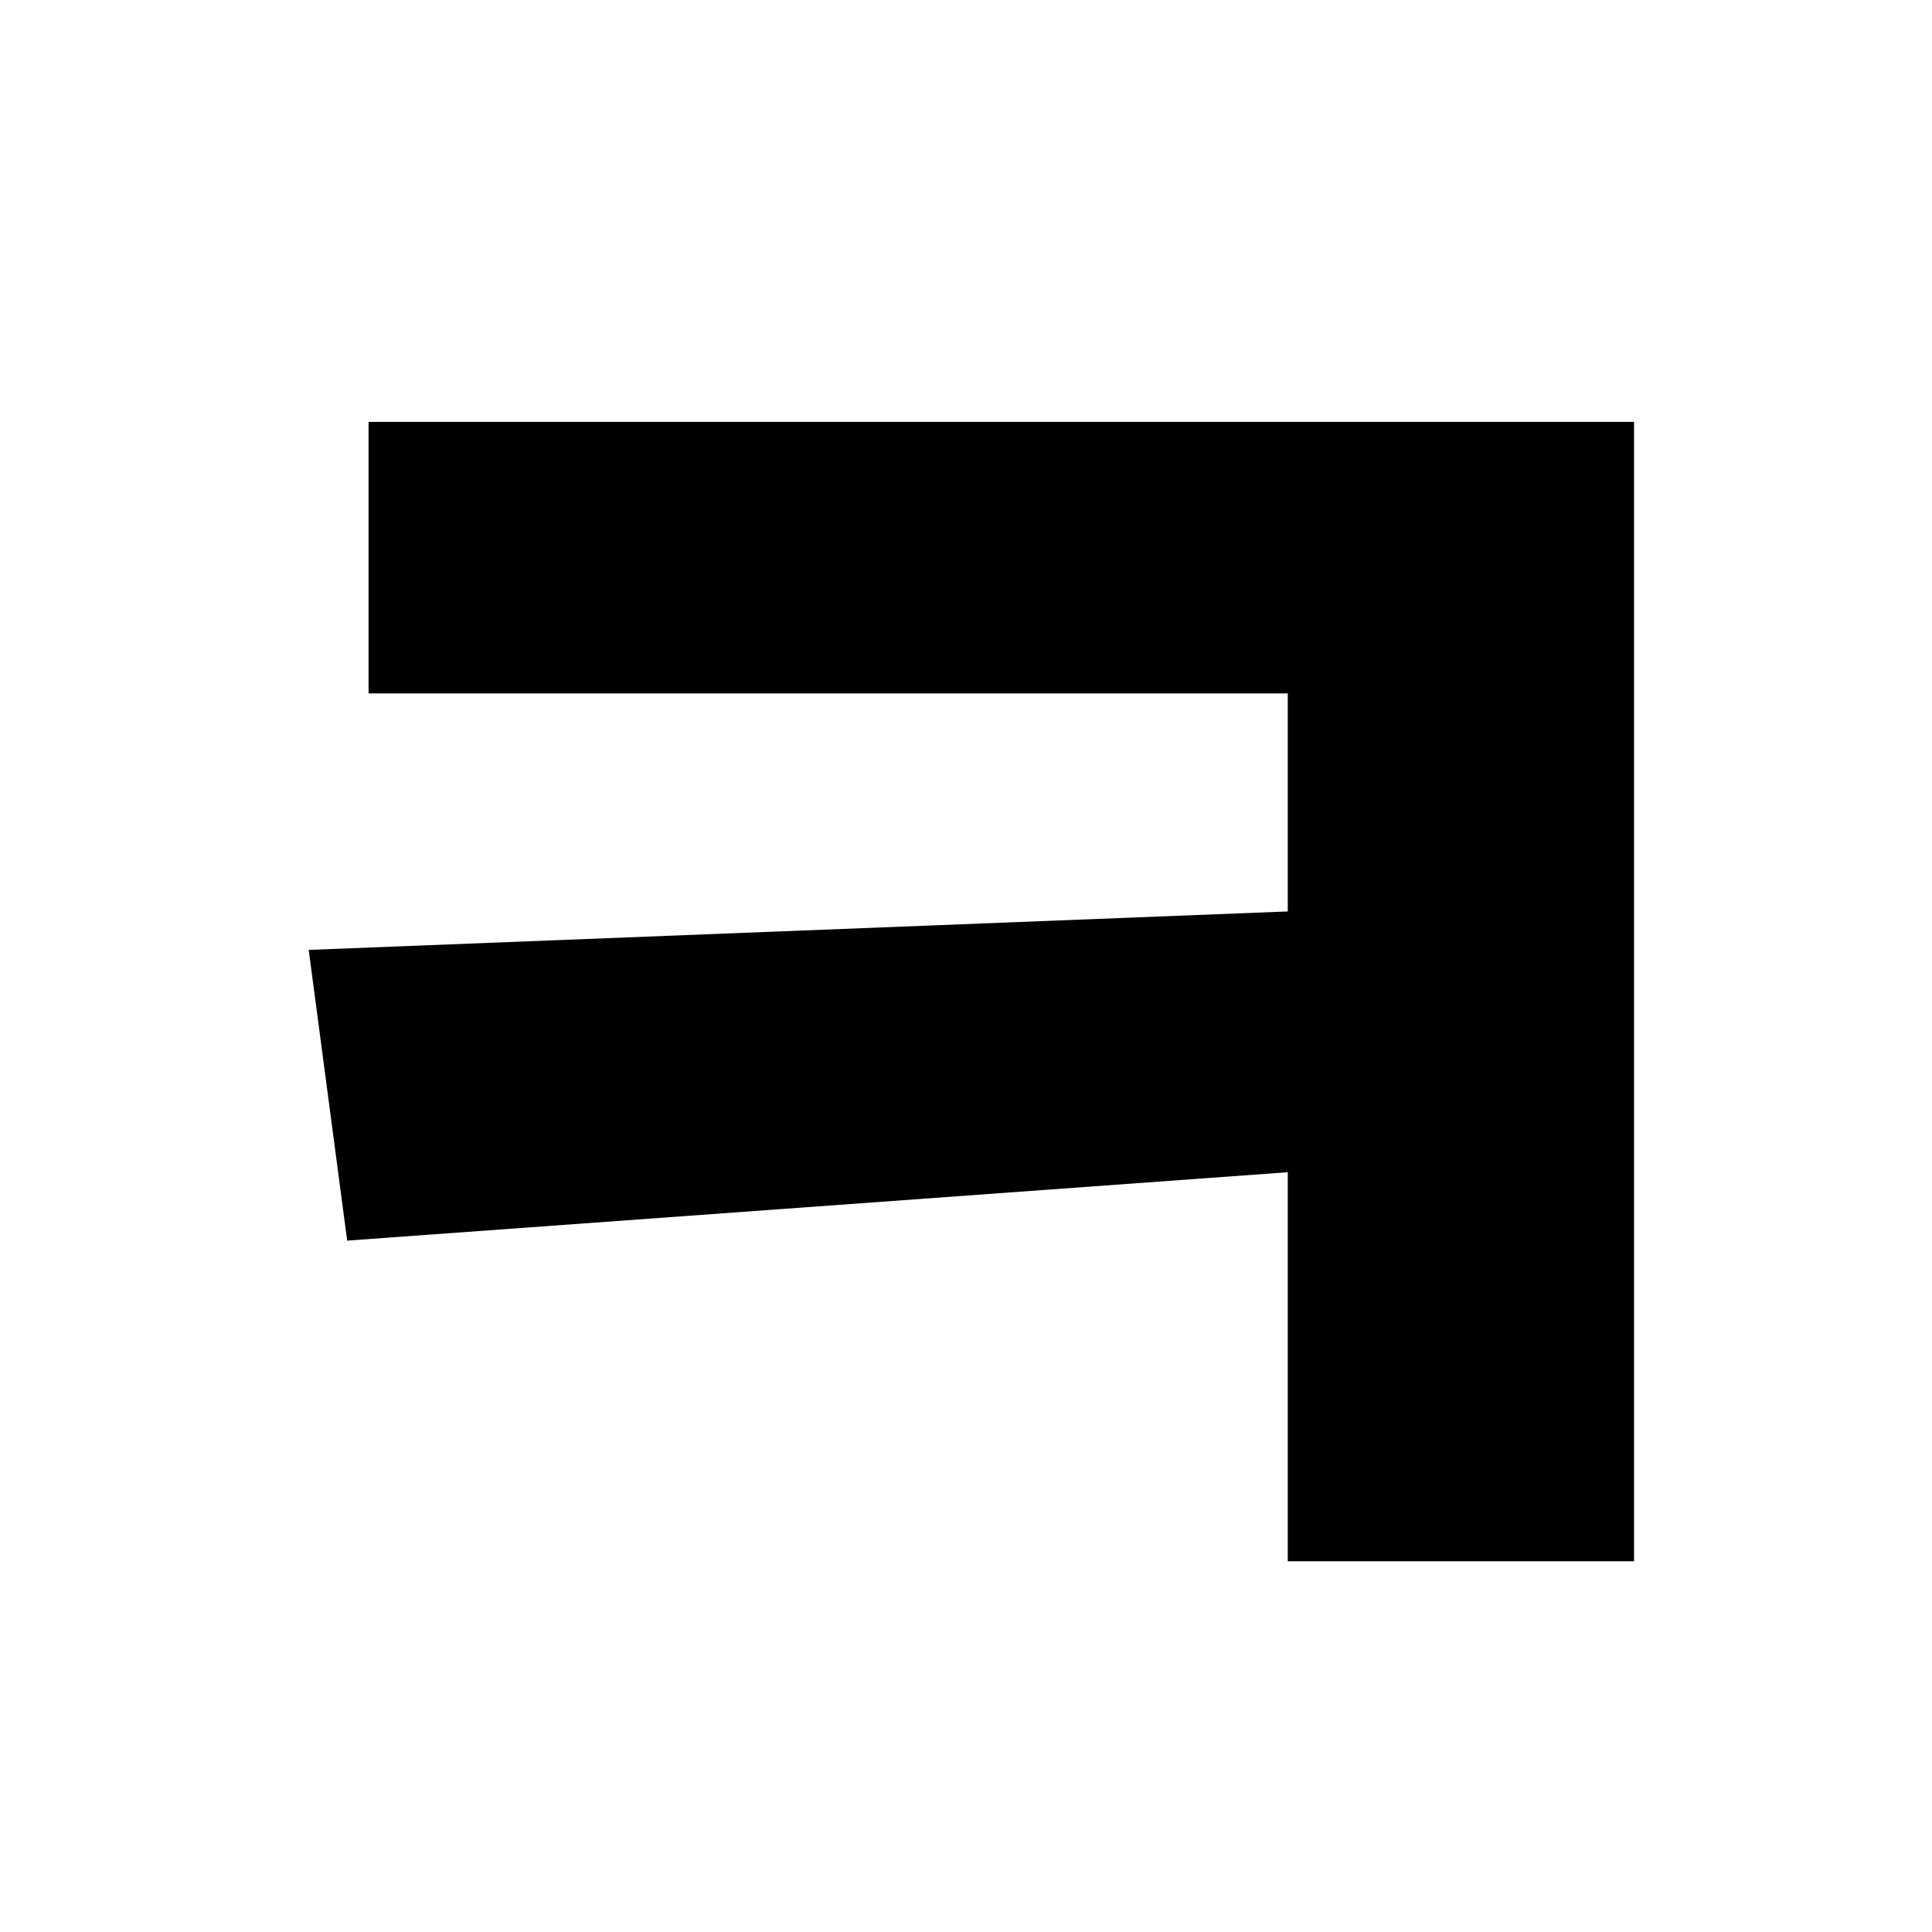
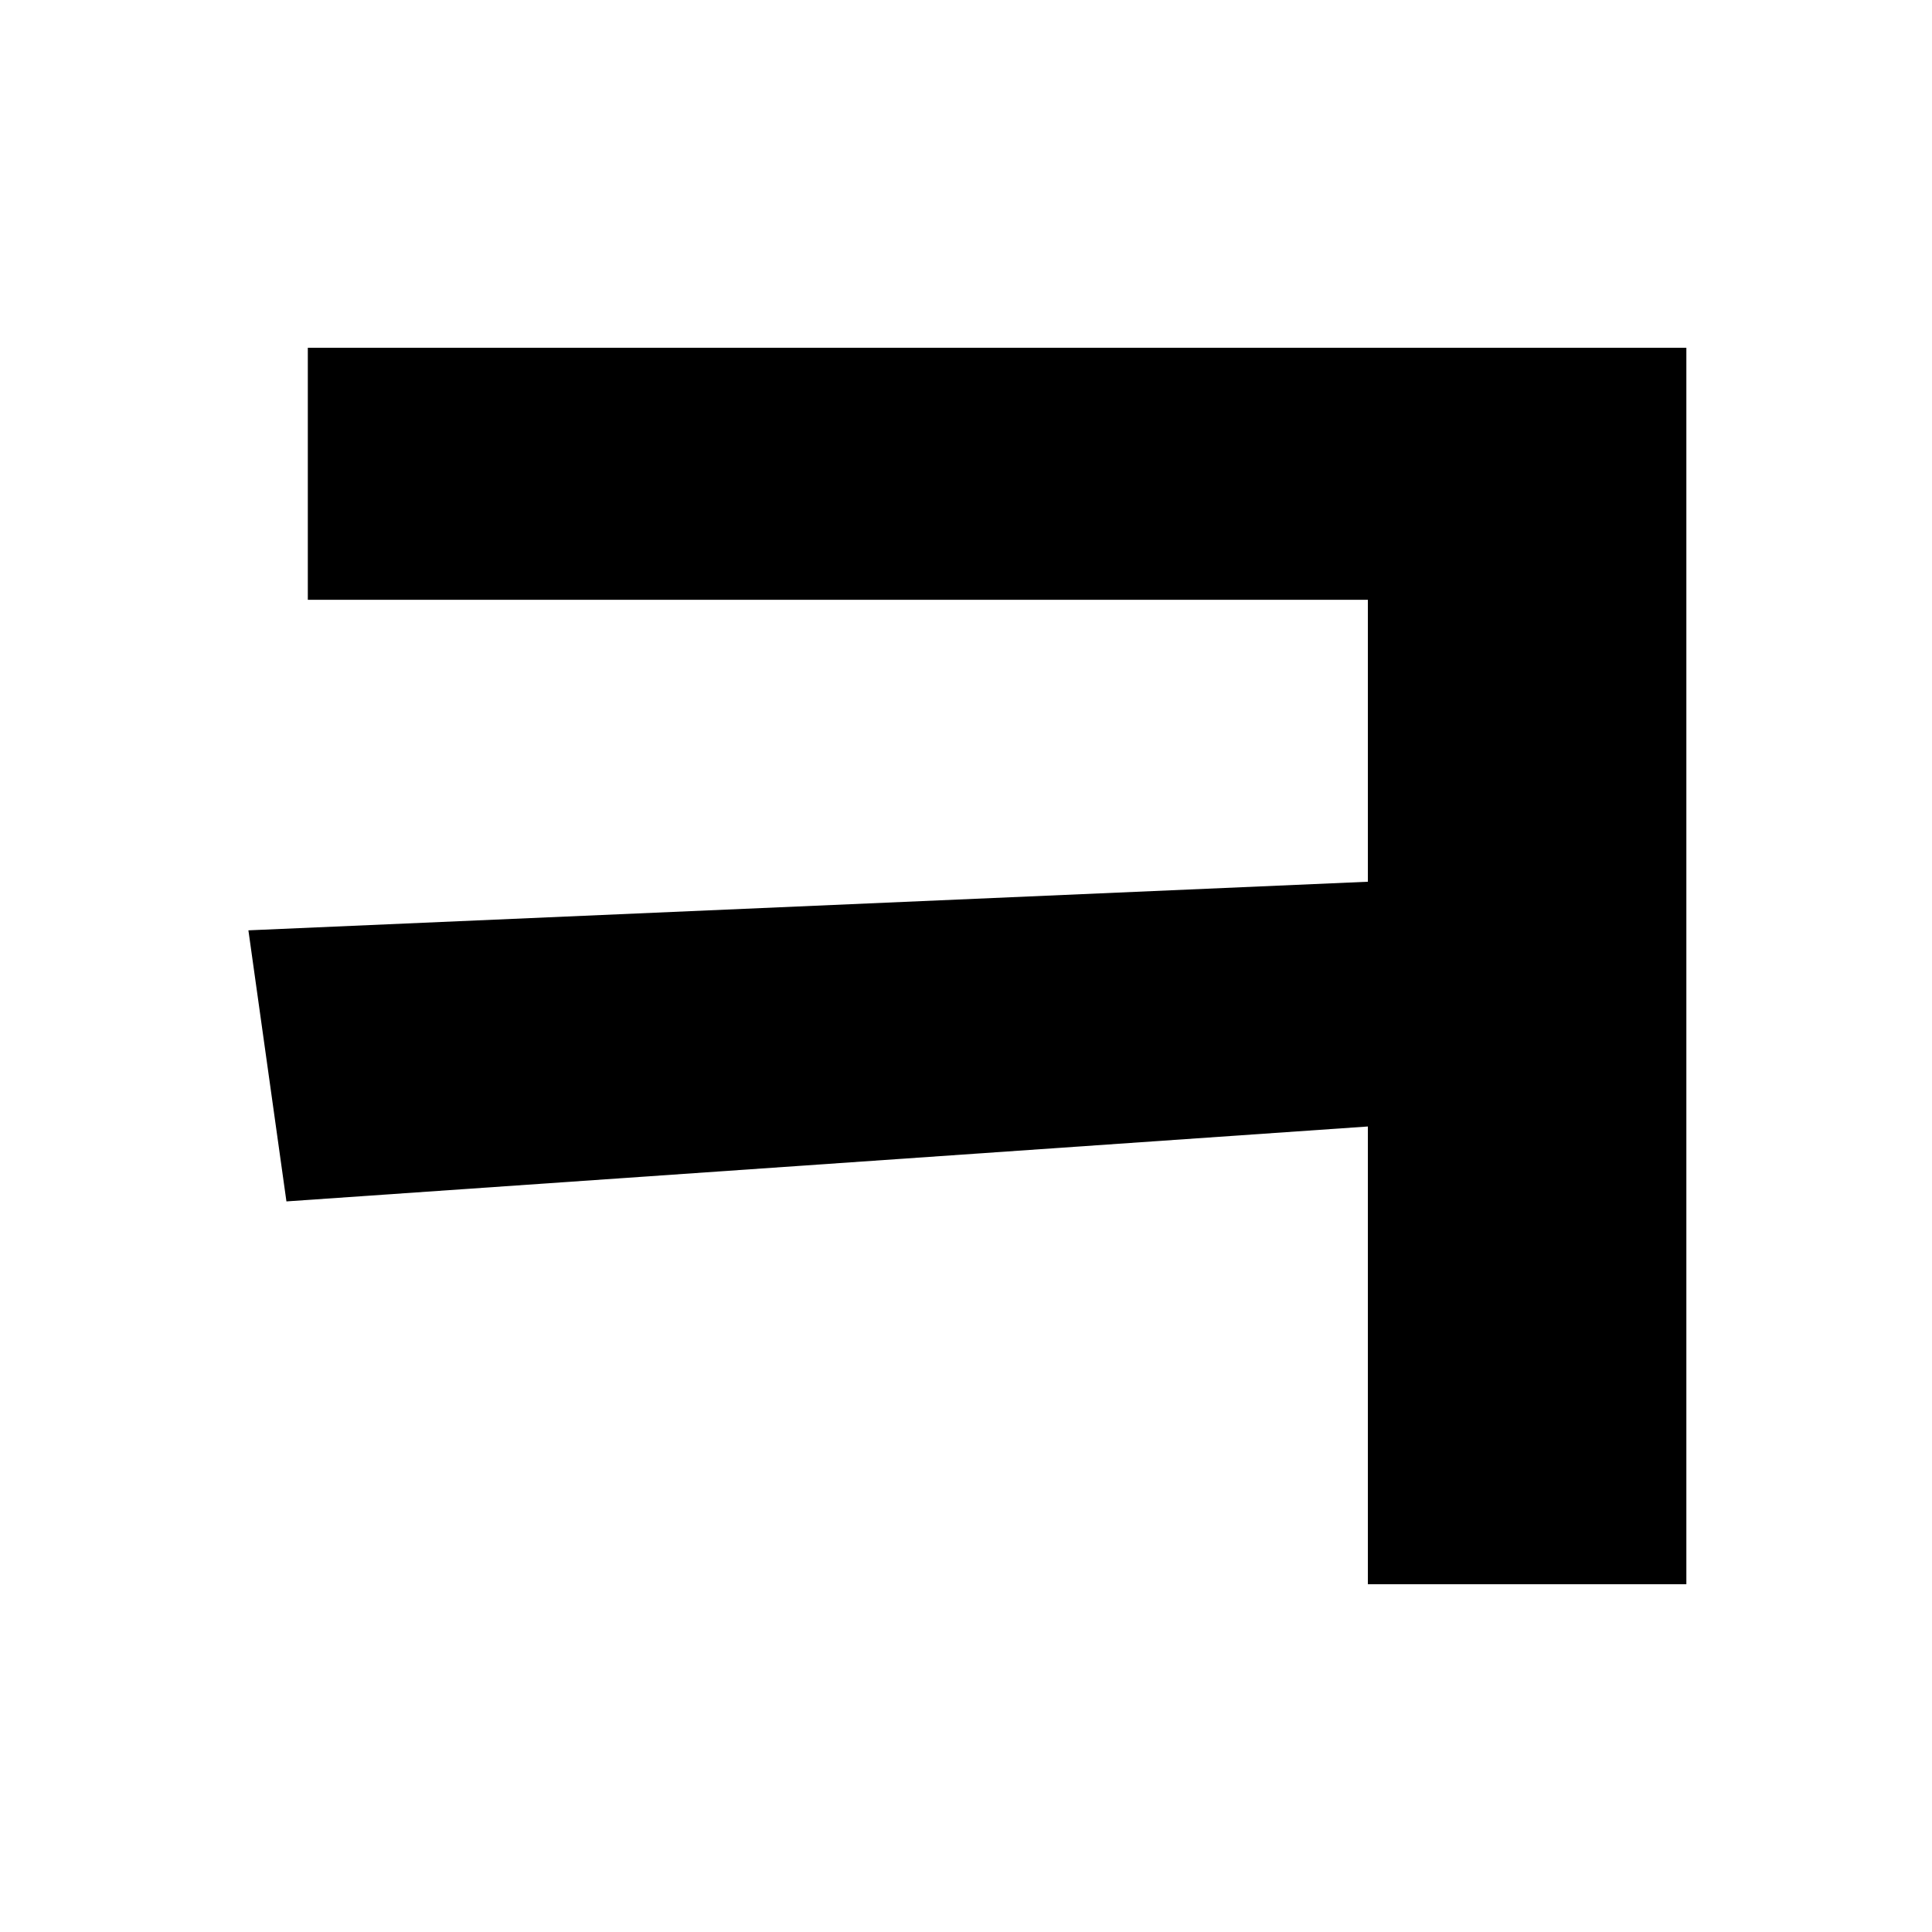
- <svg xmlns="http://www.w3.org/2000/svg" id="_레이어_1" data-name="레이어 1" viewBox="0 0 700 700">
-   <path d="m592.05,152.86v412.82h-125.47v-140.96l-340.79,24.78-13.94-105.33,354.73-13.94v-79H133.54v-98.36h458.52Z" />
+ <svg xmlns="http://www.w3.org/2000/svg" width="700" height="700" viewBox="0 0 700 700" fill="none">
+   <path d="M111.529 126H611V574H495.605V217.323H111.529V126ZM526.607 318.123V406L103.779 435.292L90 337.077L526.607 318.123Z" fill="black" />
</svg>
